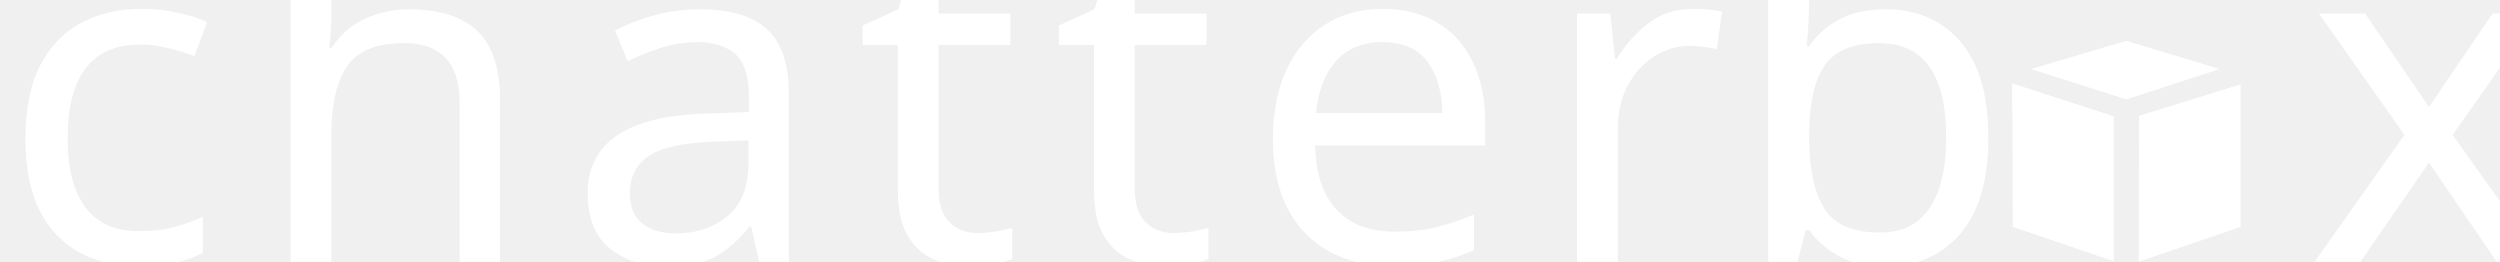
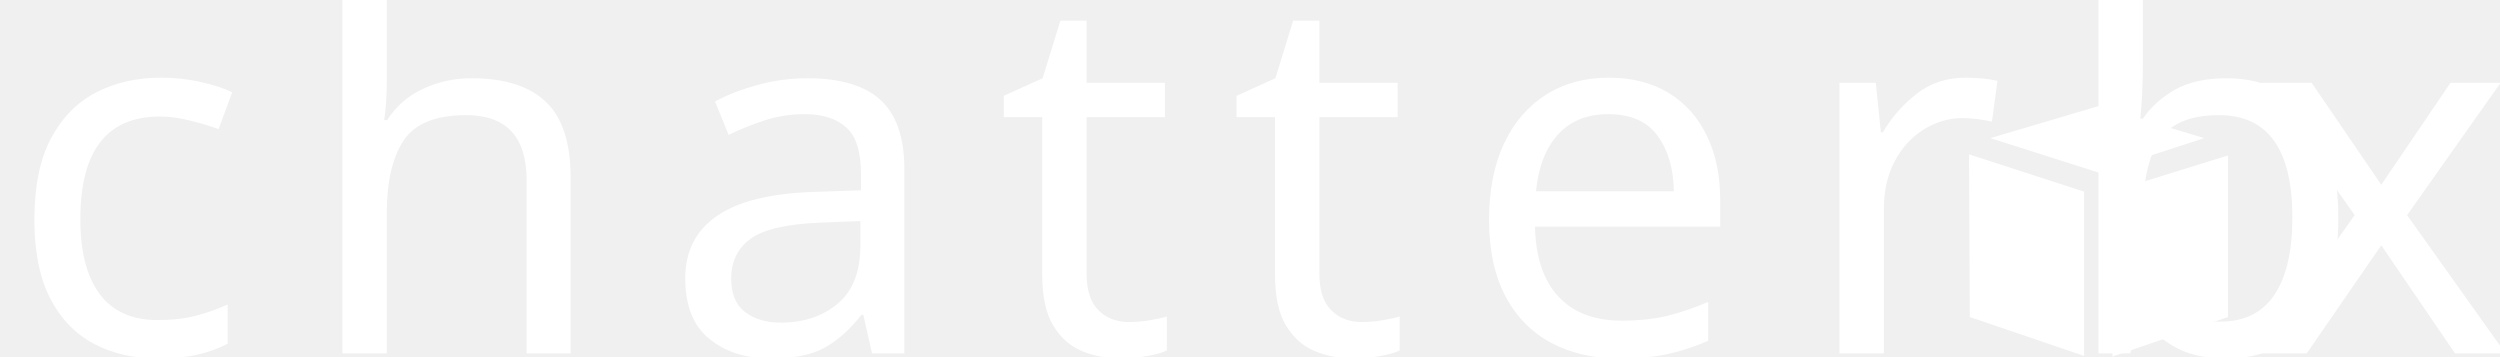
- <svg xmlns="http://www.w3.org/2000/svg" width="345.456" height="36.16" id="svg2985" version="1.1">
+ <svg xmlns="http://www.w3.org/2000/svg" width="198.056" height="28.24" id="svg2985" version="1.1">
  <defs id="defs2987" />
-   <g id="layer1" transform="translate(-111.25,-8.423176)">
-     <text xml:space="preserve" style="font-size:40px;font-style:normal;font-weight:normal;line-height:125%;letter-spacing:0px;word-spacing:0px;fill:#ffffff;fill-opacity:1;stroke:none;font-family:Sans;" x="111.25" y="44.583" id="text2993">
-       <tspan id="tspan2995" x="111.25" y="44.583" style="font-size:64px;font-style:normal;font-variant:normal;font-weight:normal;font-stretch:normal;letter-spacing:4px;fill:#ffffff;font-family:FORCED SQUARE;-inkscape-font-specification:FORCED SQUARE;">chatter<tspan style="letter-spacing:41.7px;fill:#ffffff;" id="tspan3039">bx</tspan>
-       </tspan>
+   <g id="layer1" transform="translate(-138.3072,-13.26885)">
+     <text xml:space="preserve" style="font-style:normal;font-variant:normal;font-weight:normal;font-stretch:normal;font-size:40px;line-height:125%;font-family:'Lobster 1.4';-inkscape-font-specification:'Lobster 1.4, Normal';text-align:start;letter-spacing:0px;word-spacing:0px;writing-mode:lr-tb;text-anchor:start;fill:#ffffff;fill-opacity:1;stroke:none;" x="138.827" y="41.269" id="text2993">
+       <tspan id="tspan2995" x="138.827" y="41.269" style="font-style:normal;font-variant:normal;font-weight:normal;font-stretch:normal;font-size:40px;line-height:125%;font-family:'Lobster 1.4';-inkscape-font-specification:'Lobster 1.4, Normal';text-align:start;letter-spacing:4px;writing-mode:lr-tb;text-anchor:start;fill:#ffffff;" rotate="0 0 0 0 0 0 0 0">chatterb</tspan>
    </text>
-     <path d="m 389.298,19.944 14.031,4.55 v 20.022 l -13.94,-4.745 m 17.399,4.811 14.08,-4.811 V 20.075 l -14.034,4.355 m -1.765,-2.275 12.882,-4.191 -12.882,-3.9 -13.178,3.9" id="AWS" style="fill:#ffffff" />
+     <path d="m 294.299,25.498 9.119,2.957 0,13.012 -9.059,-3.084 m 11.307,3.126 9.15,-3.126 0,-12.8 -9.12,2.83 m -1.147,-1.479 8.372,-2.723 -8.372,-2.535 -8.564,2.535" id="AWS" style="fill:#ffffff" />
+     <text xml:space="preserve" style="font-style:normal;font-weight:normal;font-size:40px;line-height:125%;font-family:sans-serif;letter-spacing:0px;word-spacing:0px;fill:#000000;fill-opacity:1;stroke:none;stroke-width:1px;stroke-linecap:butt;stroke-linejoin:miter;stroke-opacity:1" x="304.82" y="-2.97" id="text4231">
+       <tspan id="tspan4233" x="304.82" y="-2.97" />
+     </text>
+     <text xml:space="preserve" style="font-style:normal;font-variant:normal;font-weight:normal;font-stretch:normal;font-size:40px;line-height:125%;font-family:'Lobster 1.4';-inkscape-font-specification:'Lobster 1.4, Normal';text-align:start;letter-spacing:0px;word-spacing:0px;writing-mode:lr-tb;text-anchor:start;fill:#ffffff;fill-opacity:1;stroke:none;" x="316.363" y="41.269" id="text2993-0">
+       <tspan id="tspan2995-3" x="316.363" y="41.269" style="font-style:normal;font-variant:normal;font-weight:normal;font-stretch:normal;font-size:40px;line-height:125%;font-family:'Lobster 1.4';-inkscape-font-specification:'Lobster 1.4, Normal';text-align:start;letter-spacing:4px;writing-mode:lr-tb;text-anchor:start;fill:#ffffff;">x</tspan>
+     </text>
  </g>
</svg>
